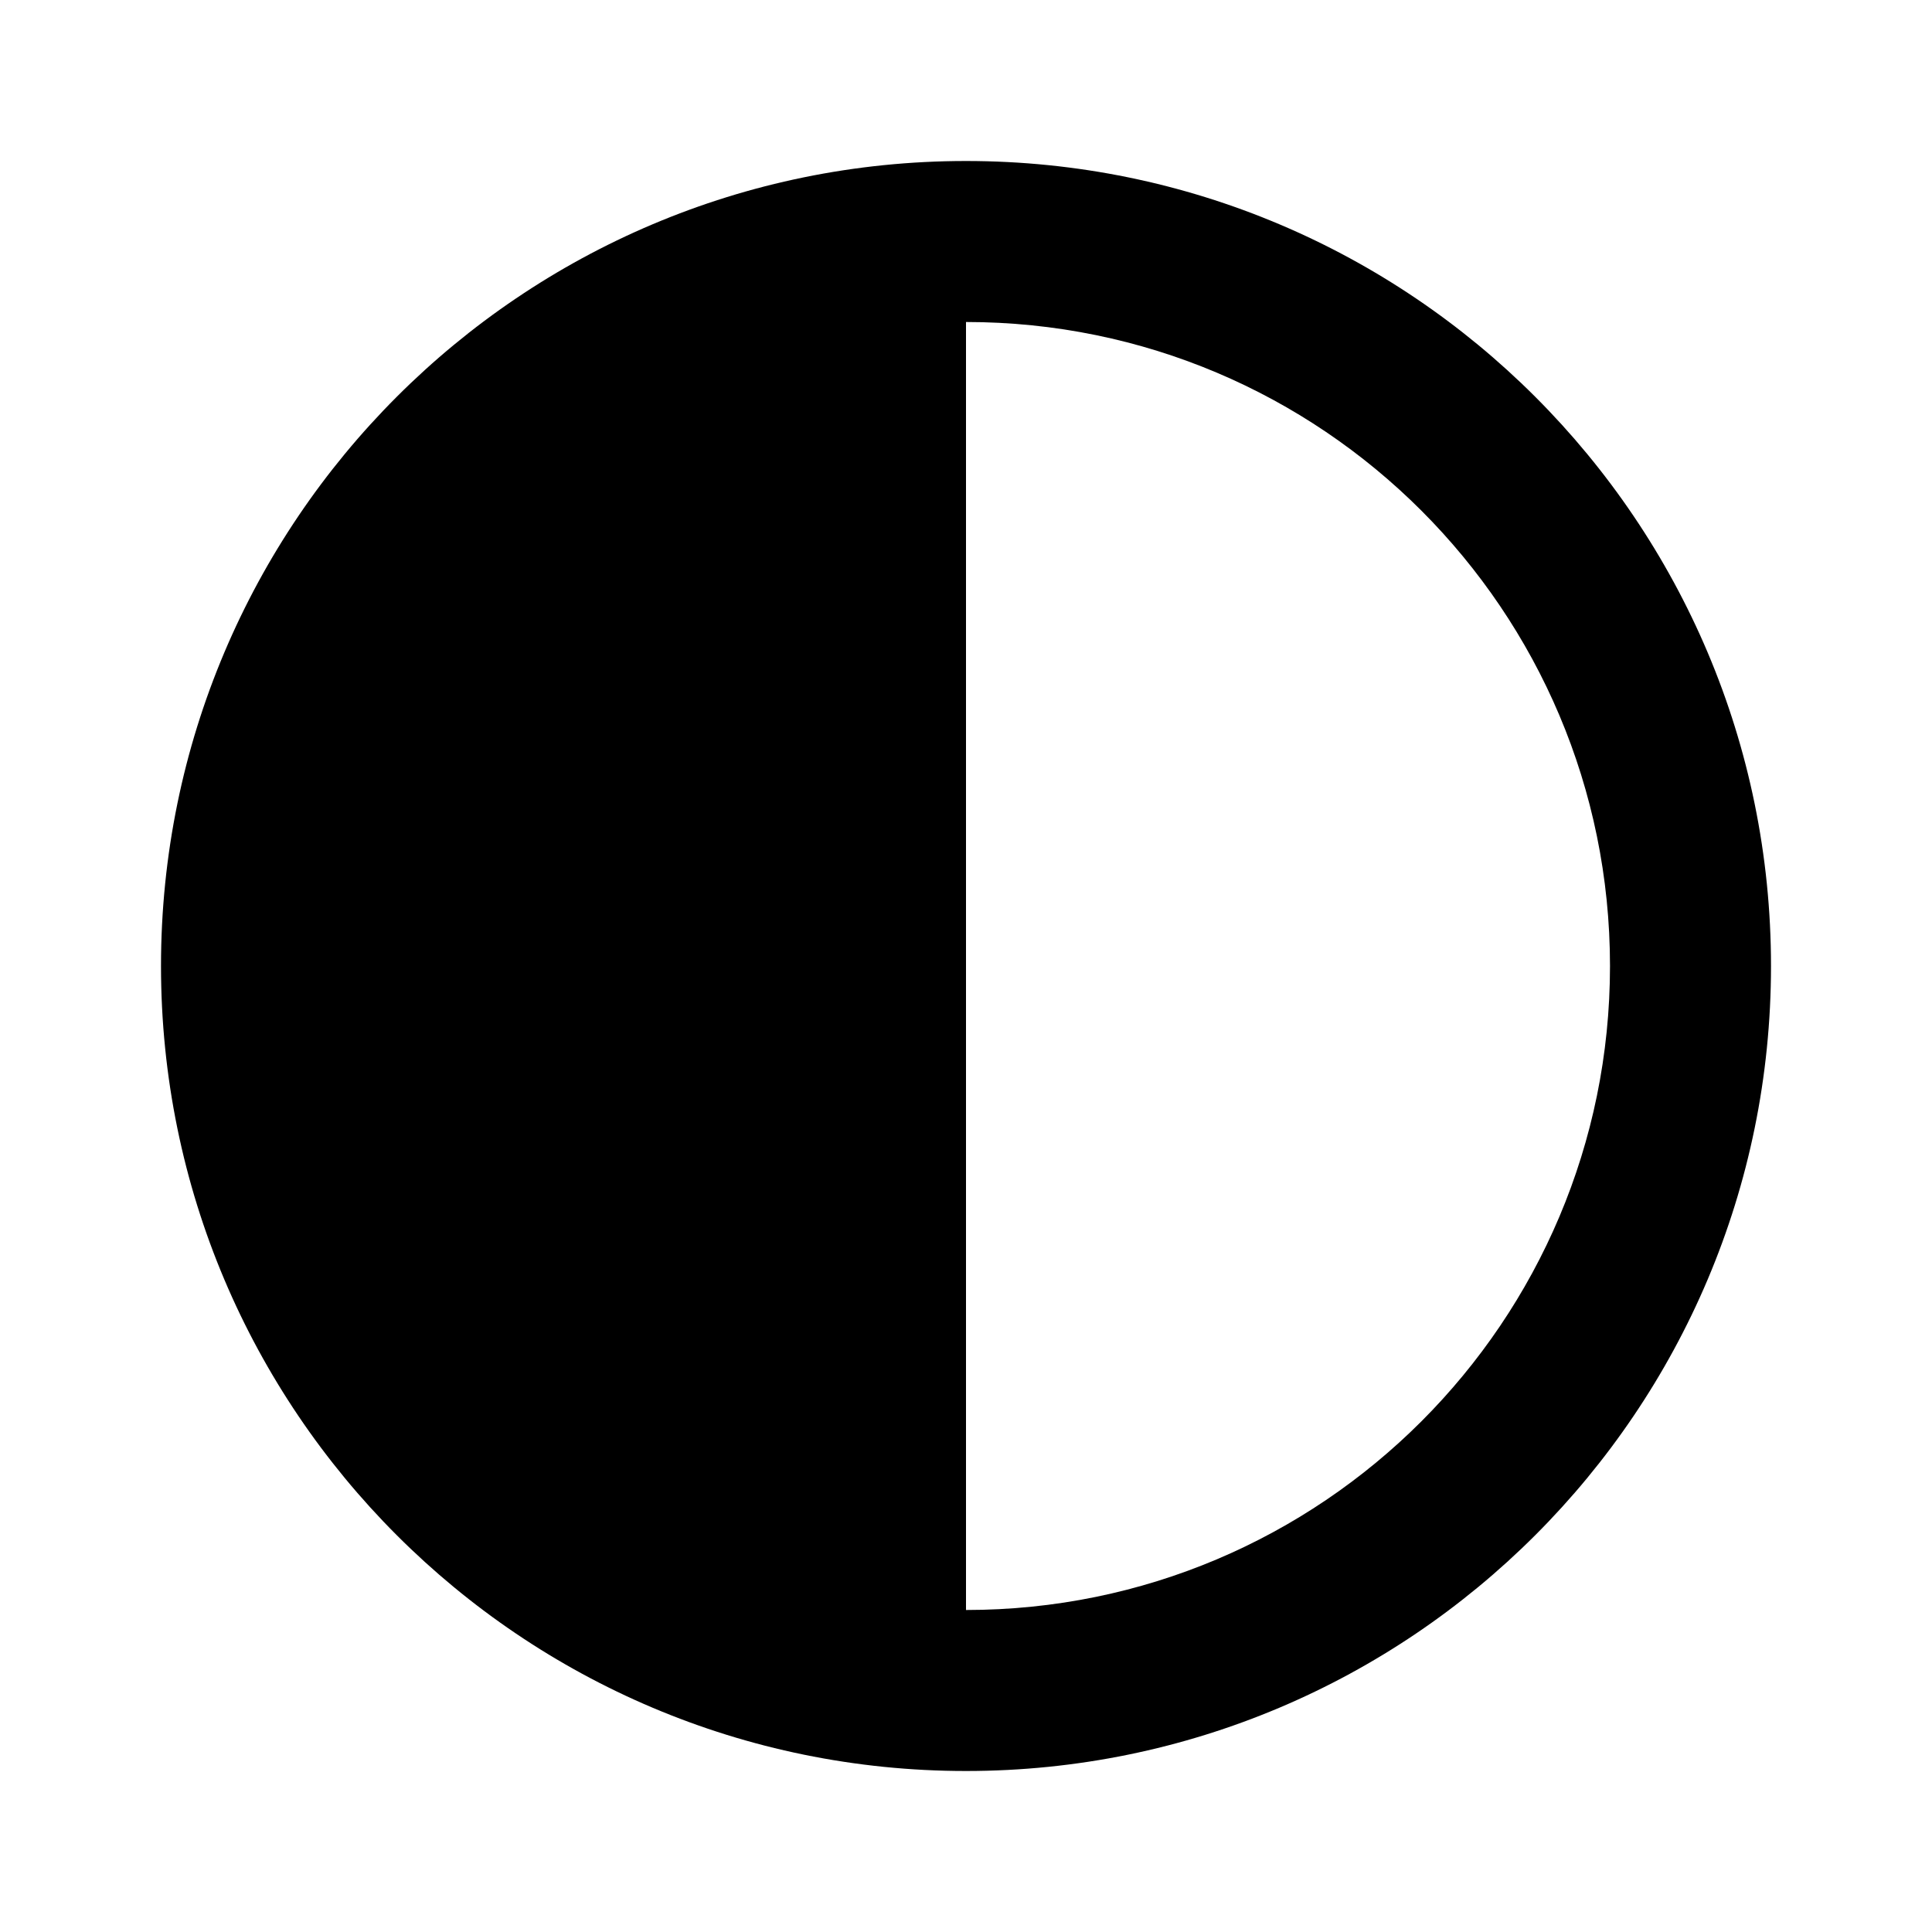
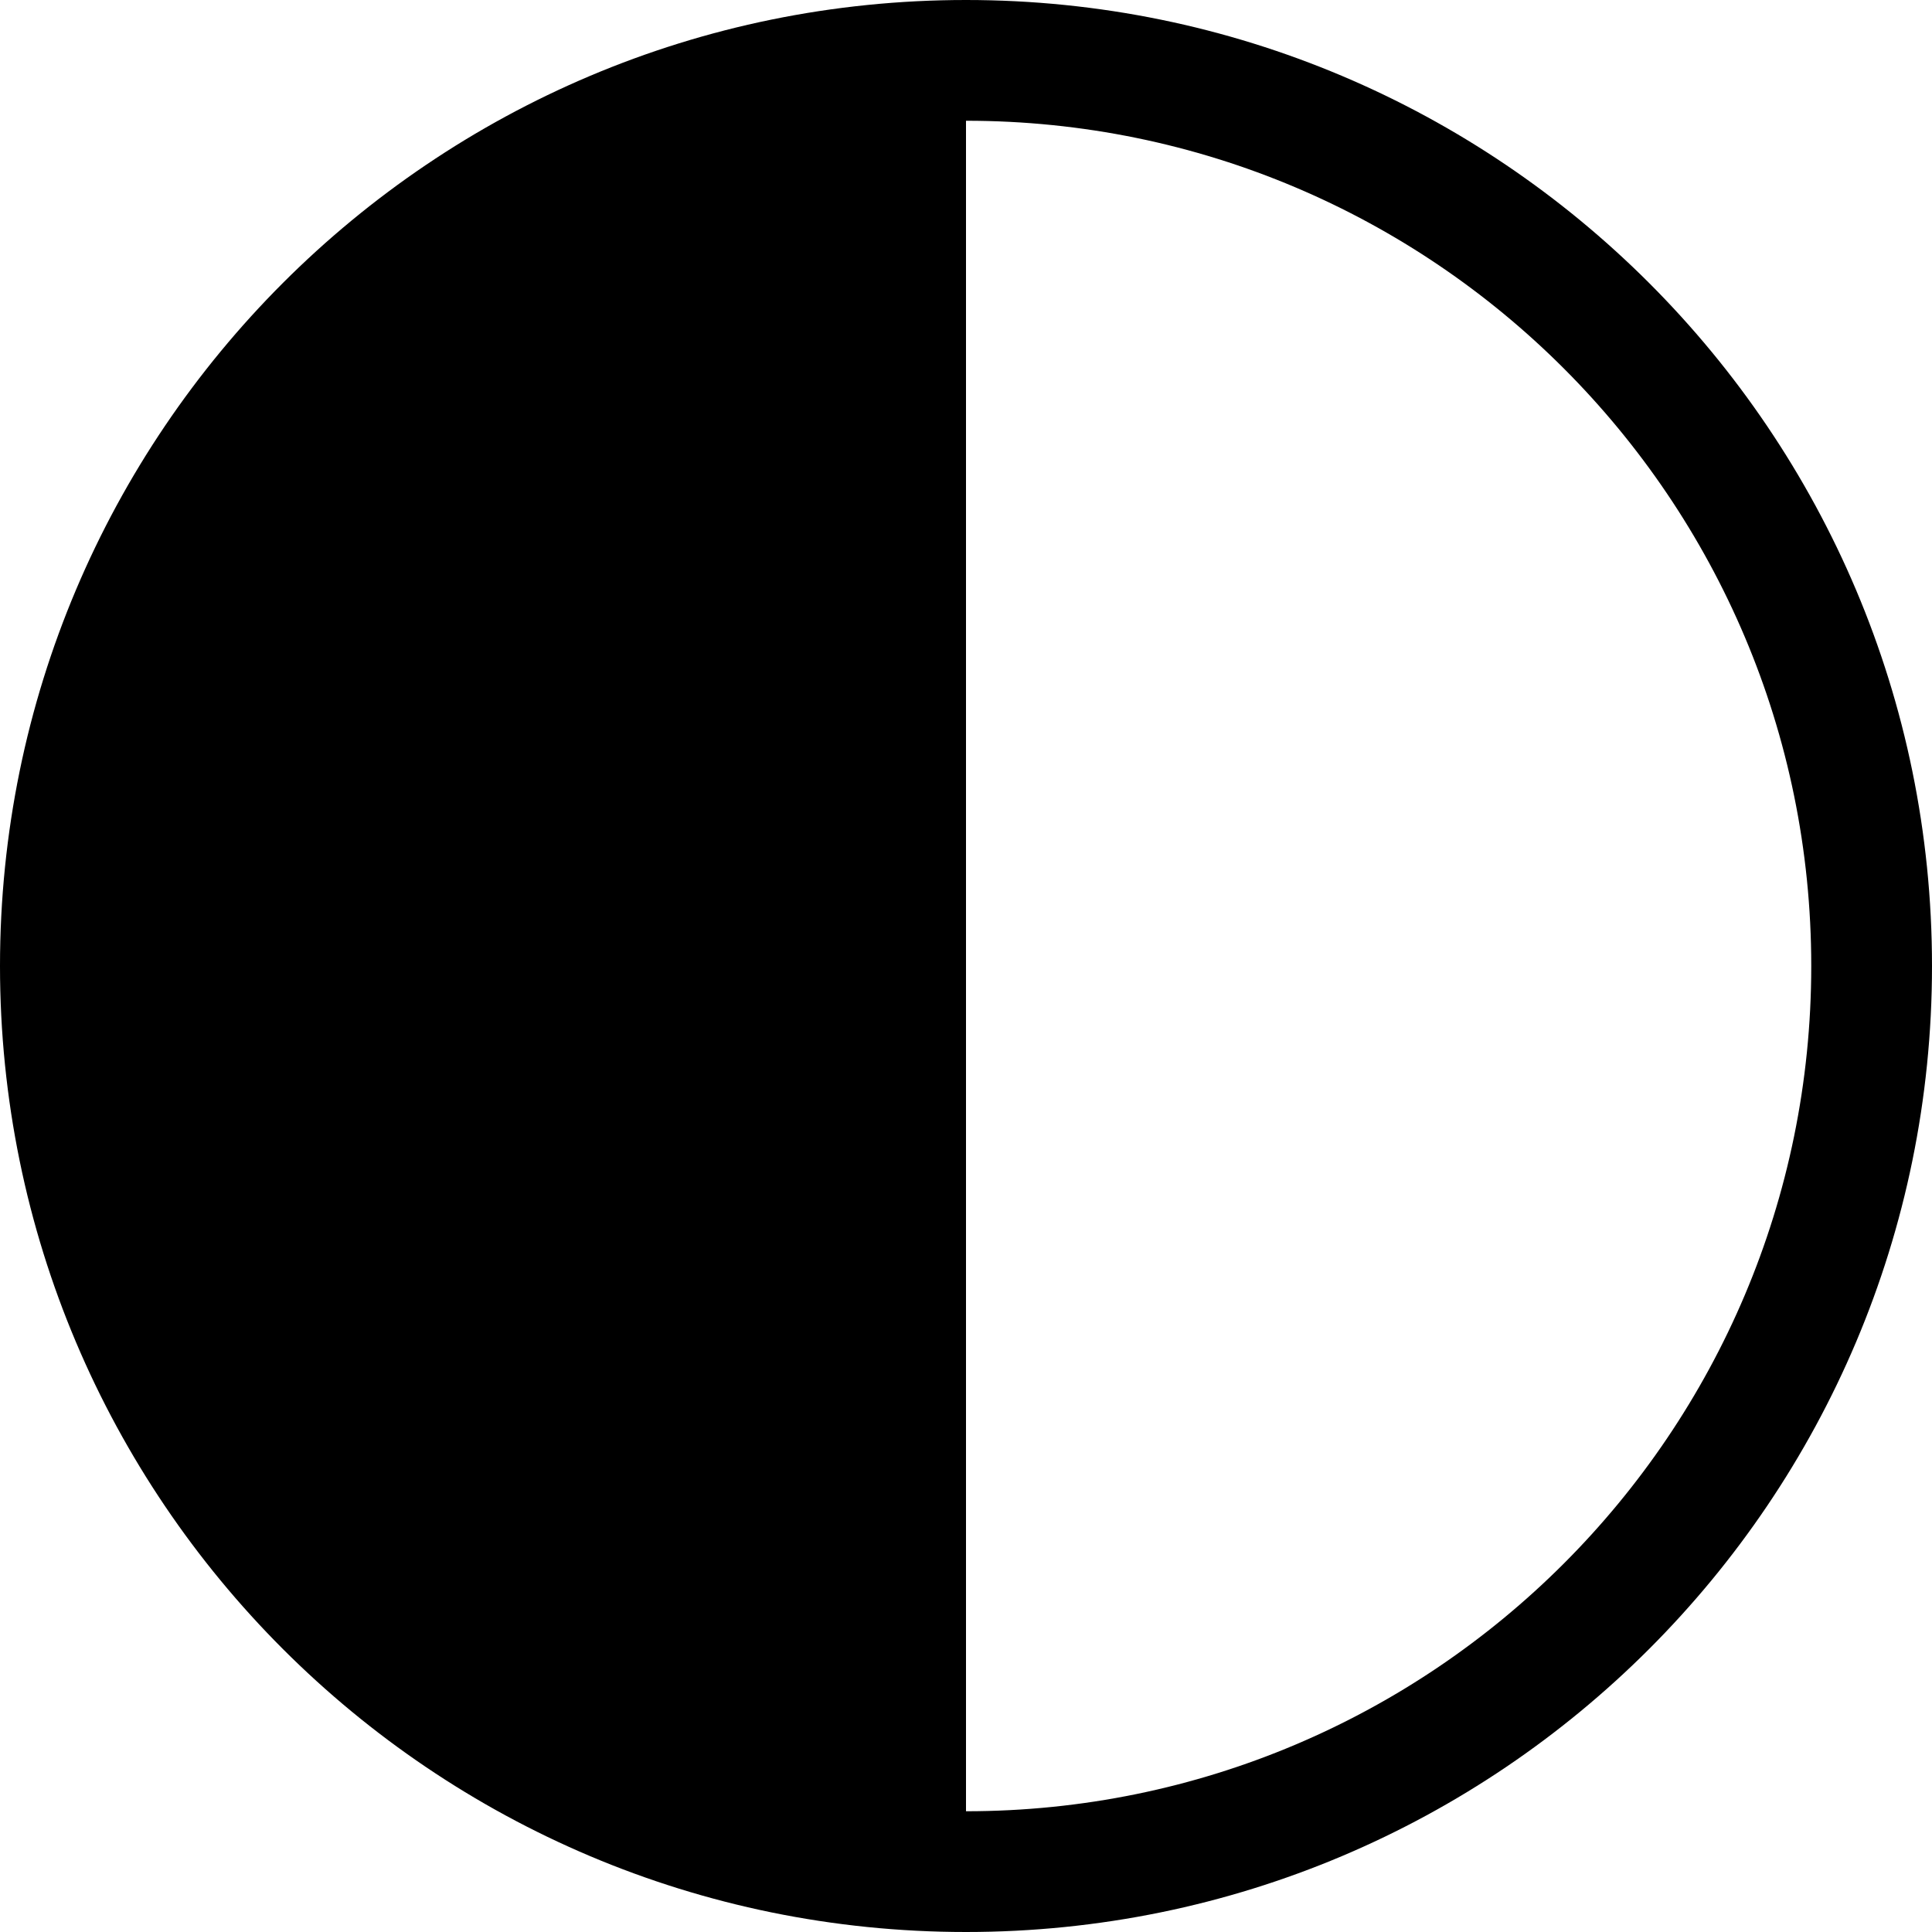
- <svg xmlns="http://www.w3.org/2000/svg" version="1.1" id="mdi-circle-half-full" width="24" height="24" viewBox="0 0 24 24">
-   <path d="M12 2A10 10 0 0 0 2 12A10 10 0 0 0 12 22A10 10 0 0 0 22 12A10 10 0 0 0 12 2M12 4A8 8 0 0 1 20 12A8 8 0 0 1 12 20V4Z" />
+ <svg xmlns="http://www.w3.org/2000/svg" width="16px" height="16px" viewBox="0 0 16 16" class="bi bi-circle-half" fill="currentColor">
+   <path fill-rule="evenodd" d="M8 15V1a7 7 0 1 1 0 14zm0 1A8 8 0 1 1 8 0a8 8 0 0 1 0 16z" />
</svg>
